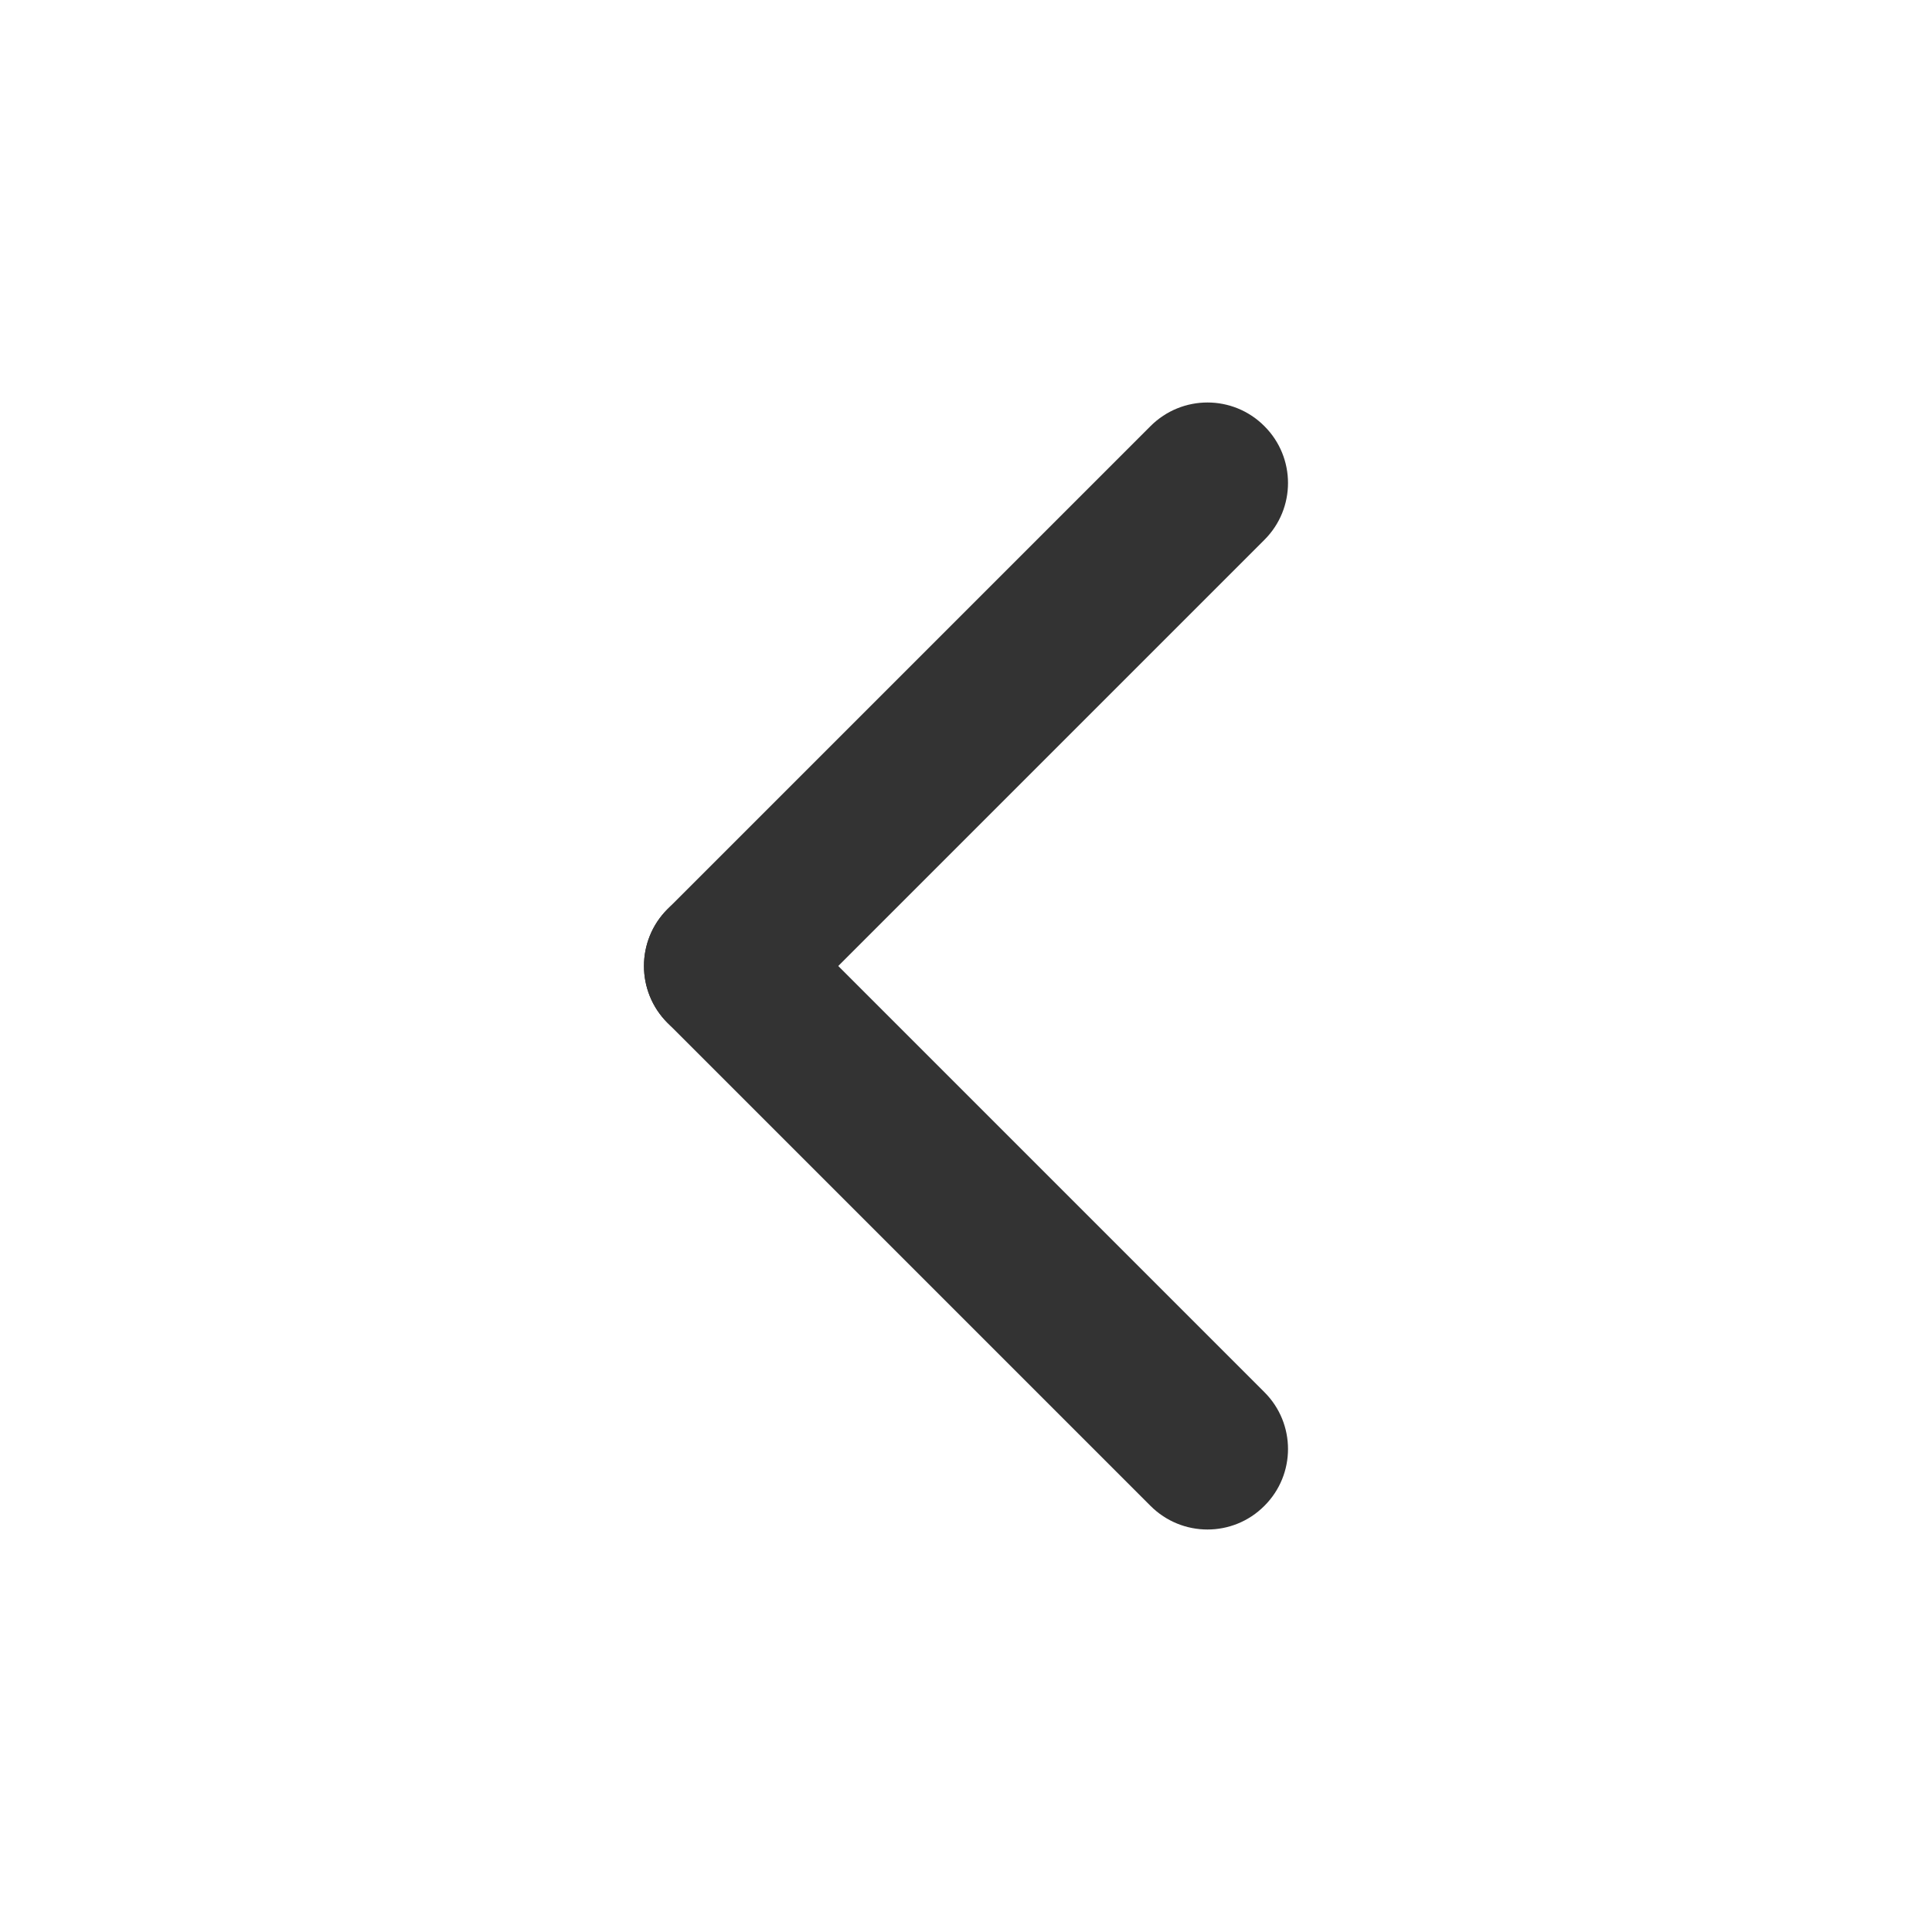
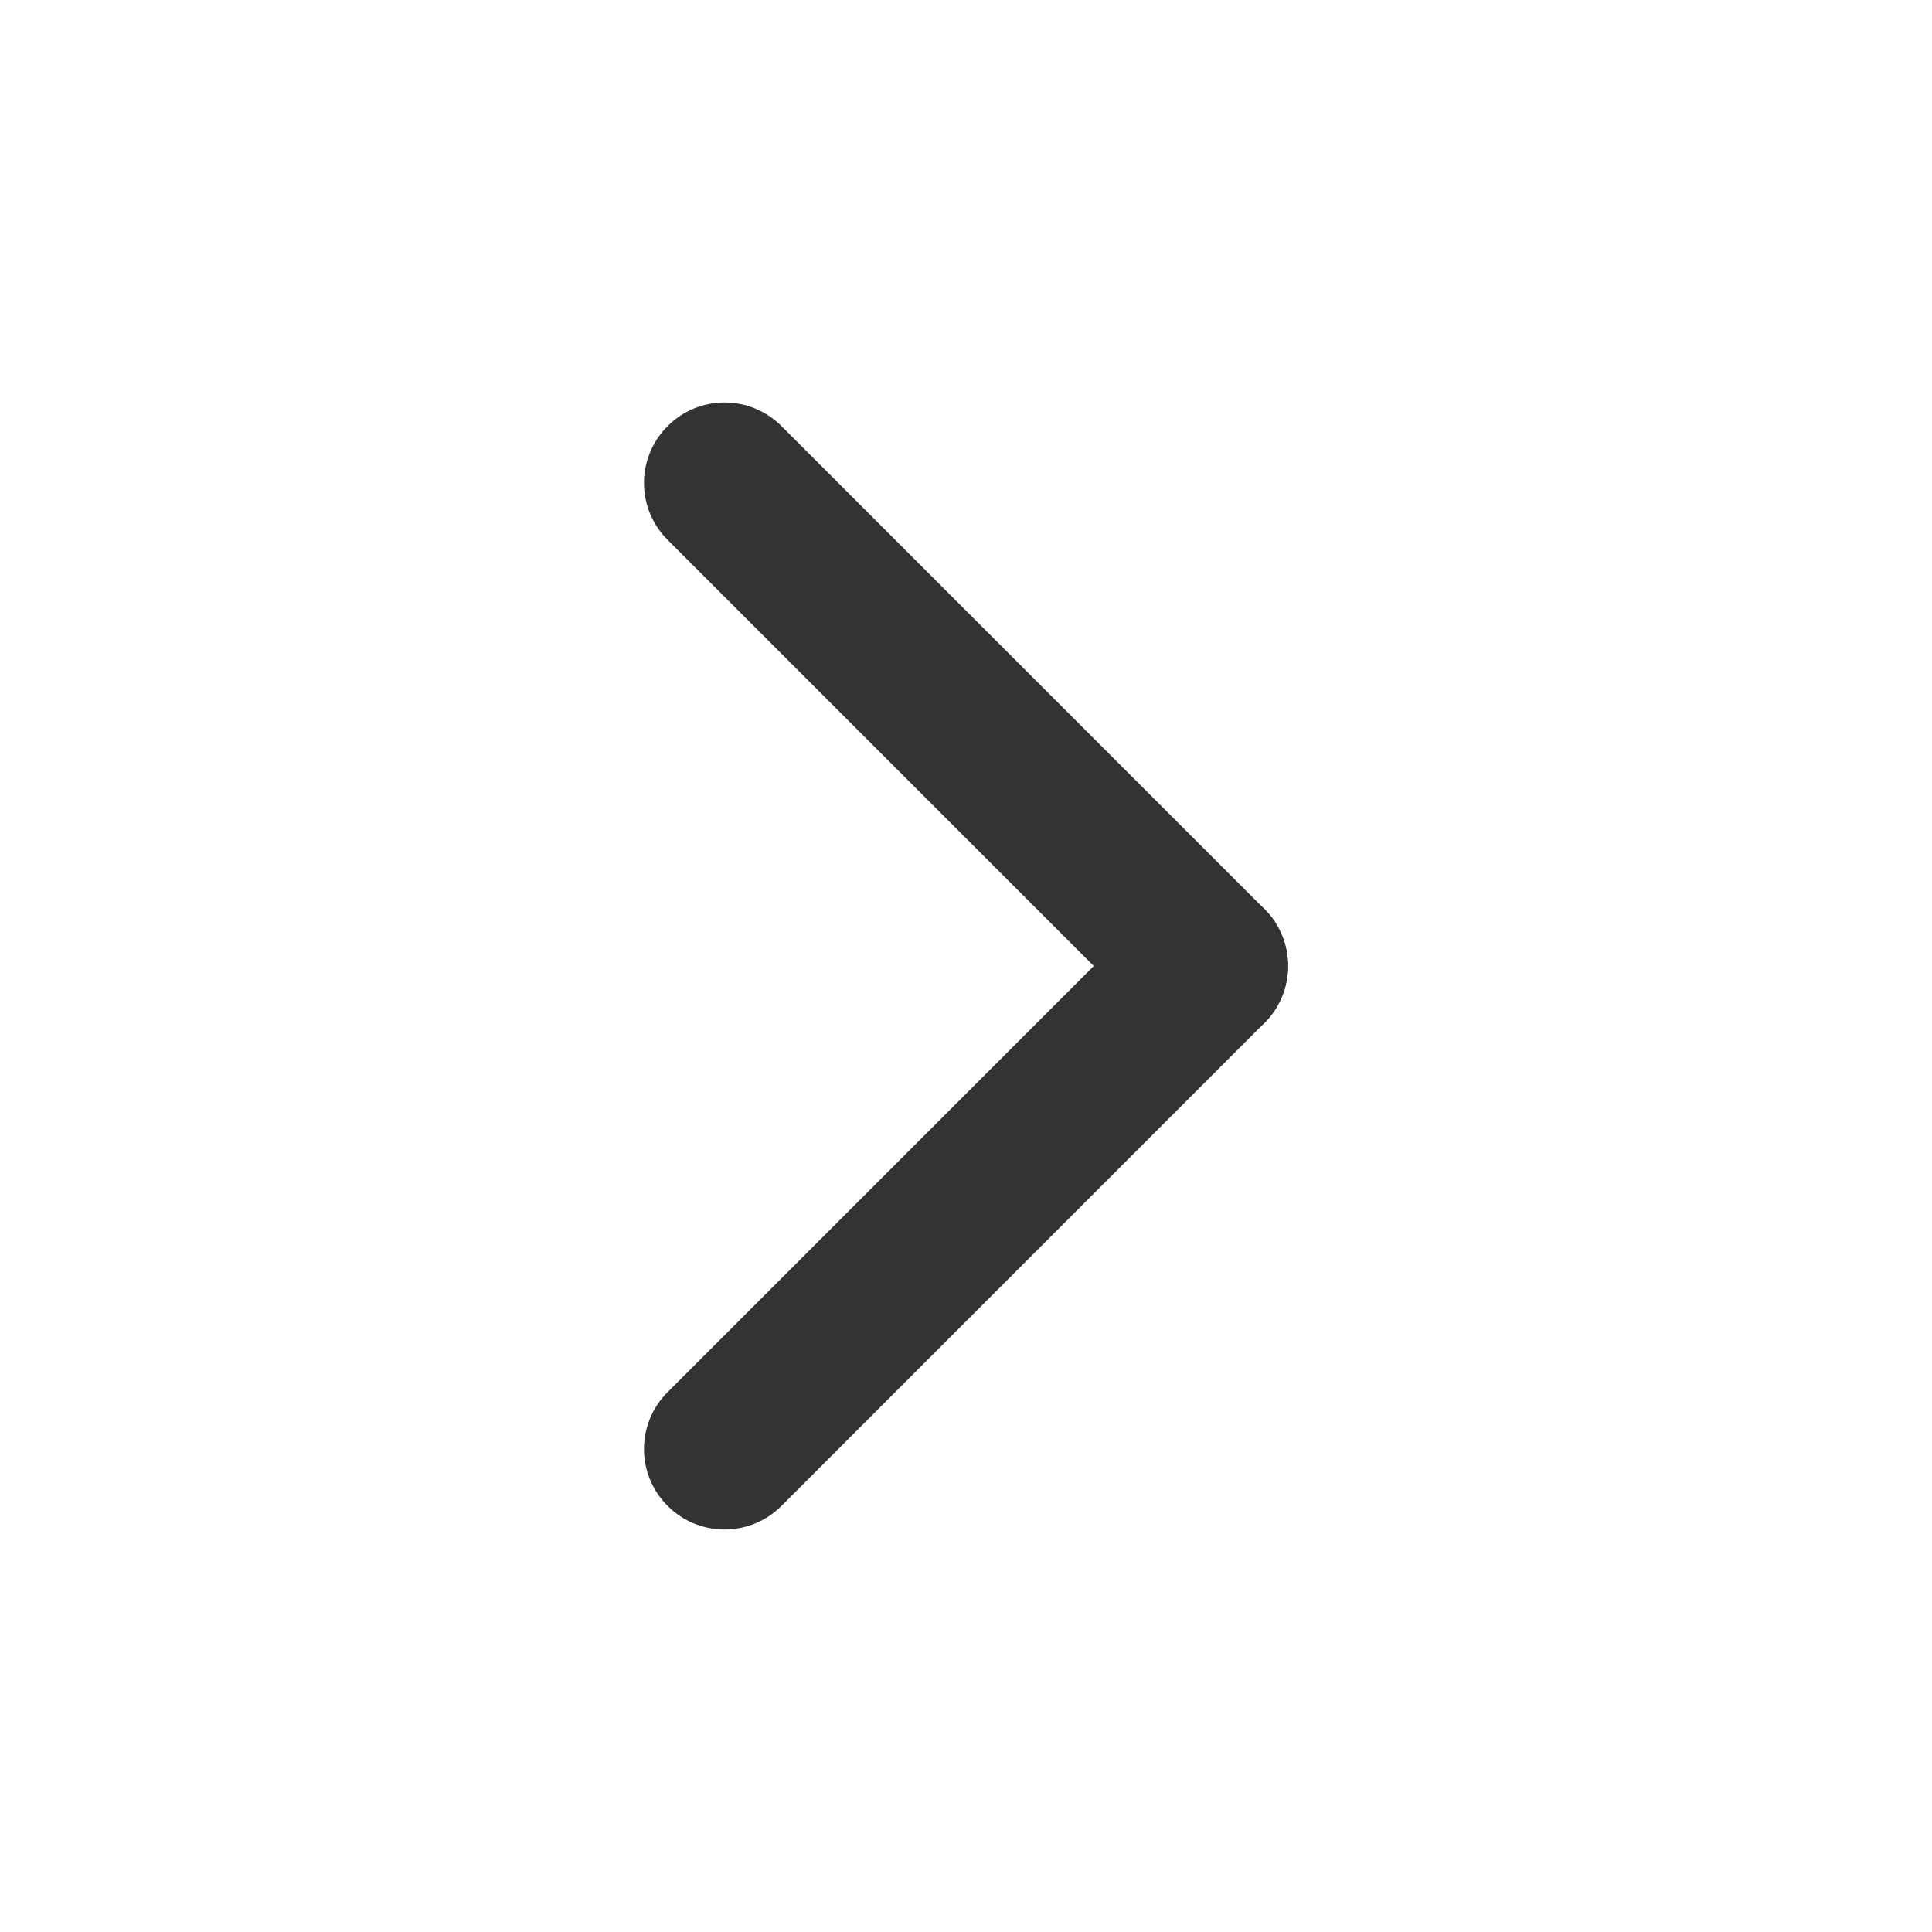
<svg xmlns="http://www.w3.org/2000/svg" width="16" height="16" viewBox="0 0 16 16" fill="none">
-   <path fill-rule="evenodd" clip-rule="evenodd" d="M10.471 3.529C10.732 3.789 10.732 4.211 10.471 4.471L6.471 8.471C6.211 8.732 5.789 8.732 5.528 8.471C5.268 8.211 5.268 7.789 5.528 7.529L9.528 3.529C9.789 3.268 10.211 3.268 10.471 3.529Z" fill="#333333" />
-   <path fill-rule="evenodd" clip-rule="evenodd" d="M10.471 12.471C10.732 12.211 10.732 11.789 10.471 11.529L6.471 7.529C6.211 7.268 5.789 7.268 5.528 7.529C5.268 7.789 5.268 8.211 5.528 8.471L9.528 12.471C9.789 12.732 10.211 12.732 10.471 12.471Z" fill="#333333" />
+   <path fill-rule="evenodd" clip-rule="evenodd" d="M5.529 12.471C5.268 12.211 5.268 11.789 5.529 11.529L9.529 7.529C9.789 7.268 10.211 7.268 10.472 7.529C10.732 7.789 10.732 8.211 10.472 8.471L6.472 12.471C6.211 12.732 5.789 12.732 5.529 12.471Z" fill="#333333" />
+   <path fill-rule="evenodd" clip-rule="evenodd" d="M5.529 3.529C5.268 3.789 5.268 4.211 5.529 4.471L9.529 8.471C9.789 8.732 10.211 8.732 10.472 8.471C10.732 8.211 10.732 7.789 10.472 7.529L6.472 3.529C6.211 3.268 5.789 3.268 5.529 3.529Z" fill="#333333" />
</svg>
